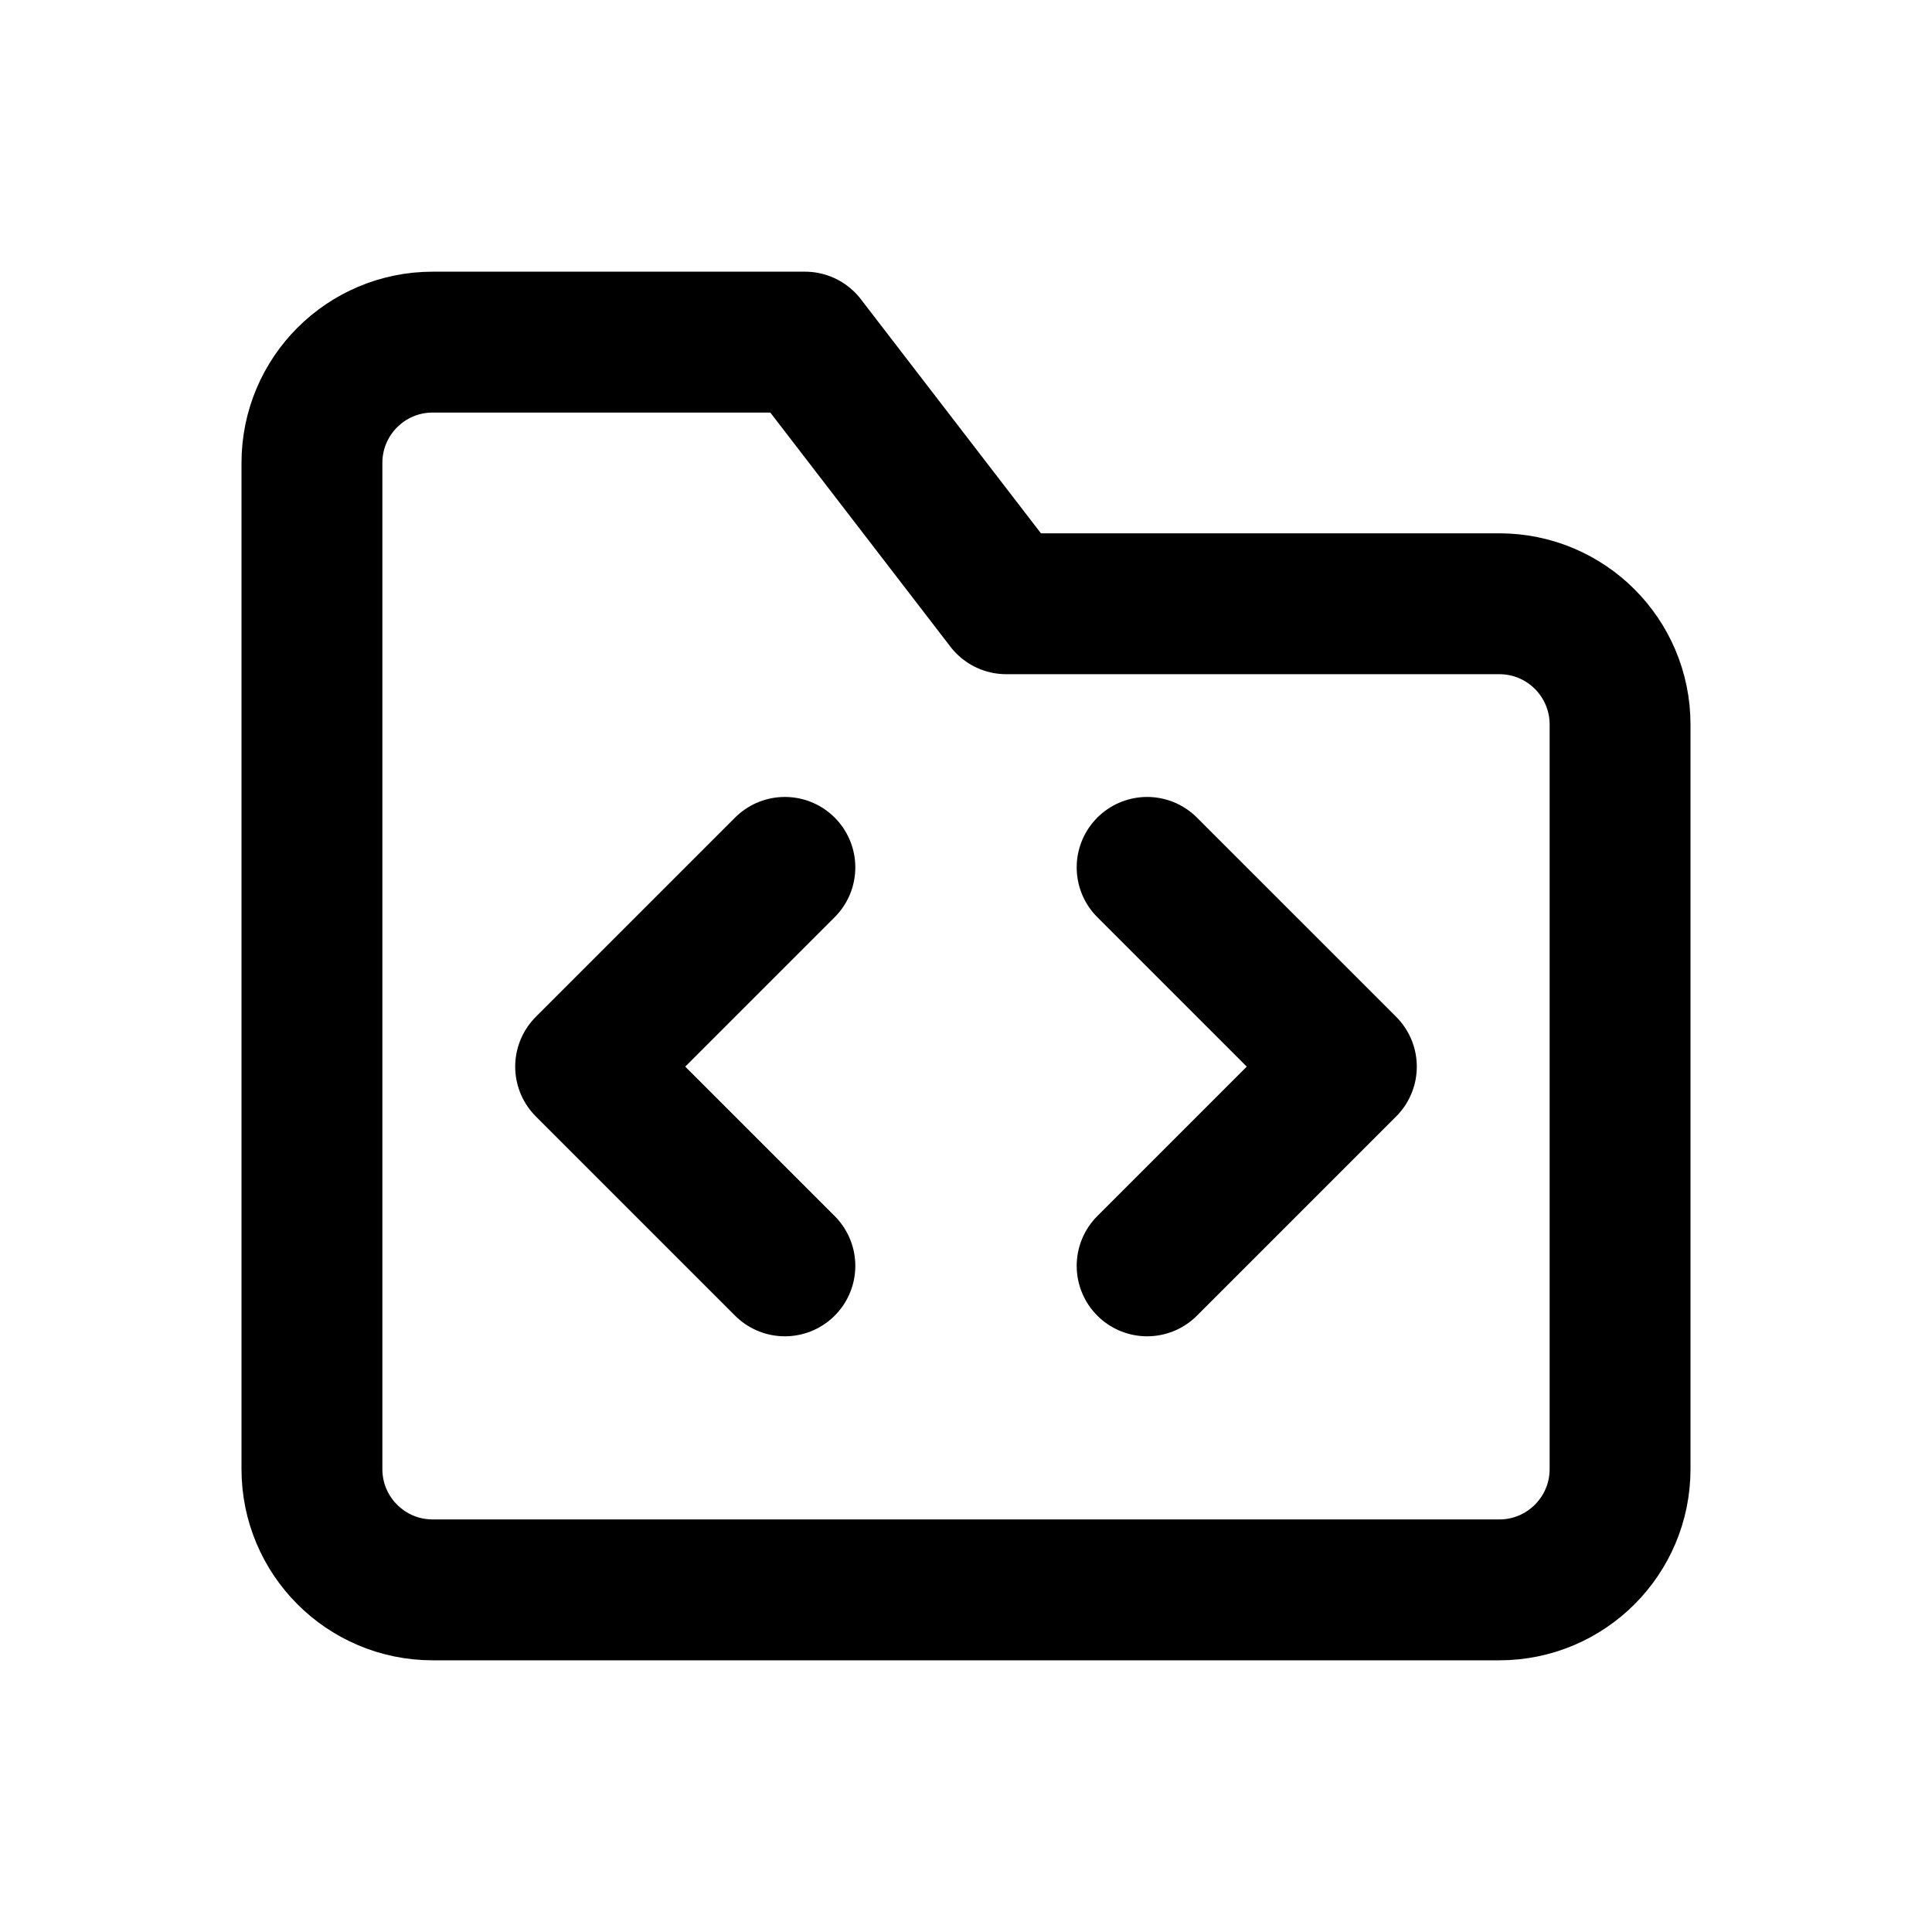
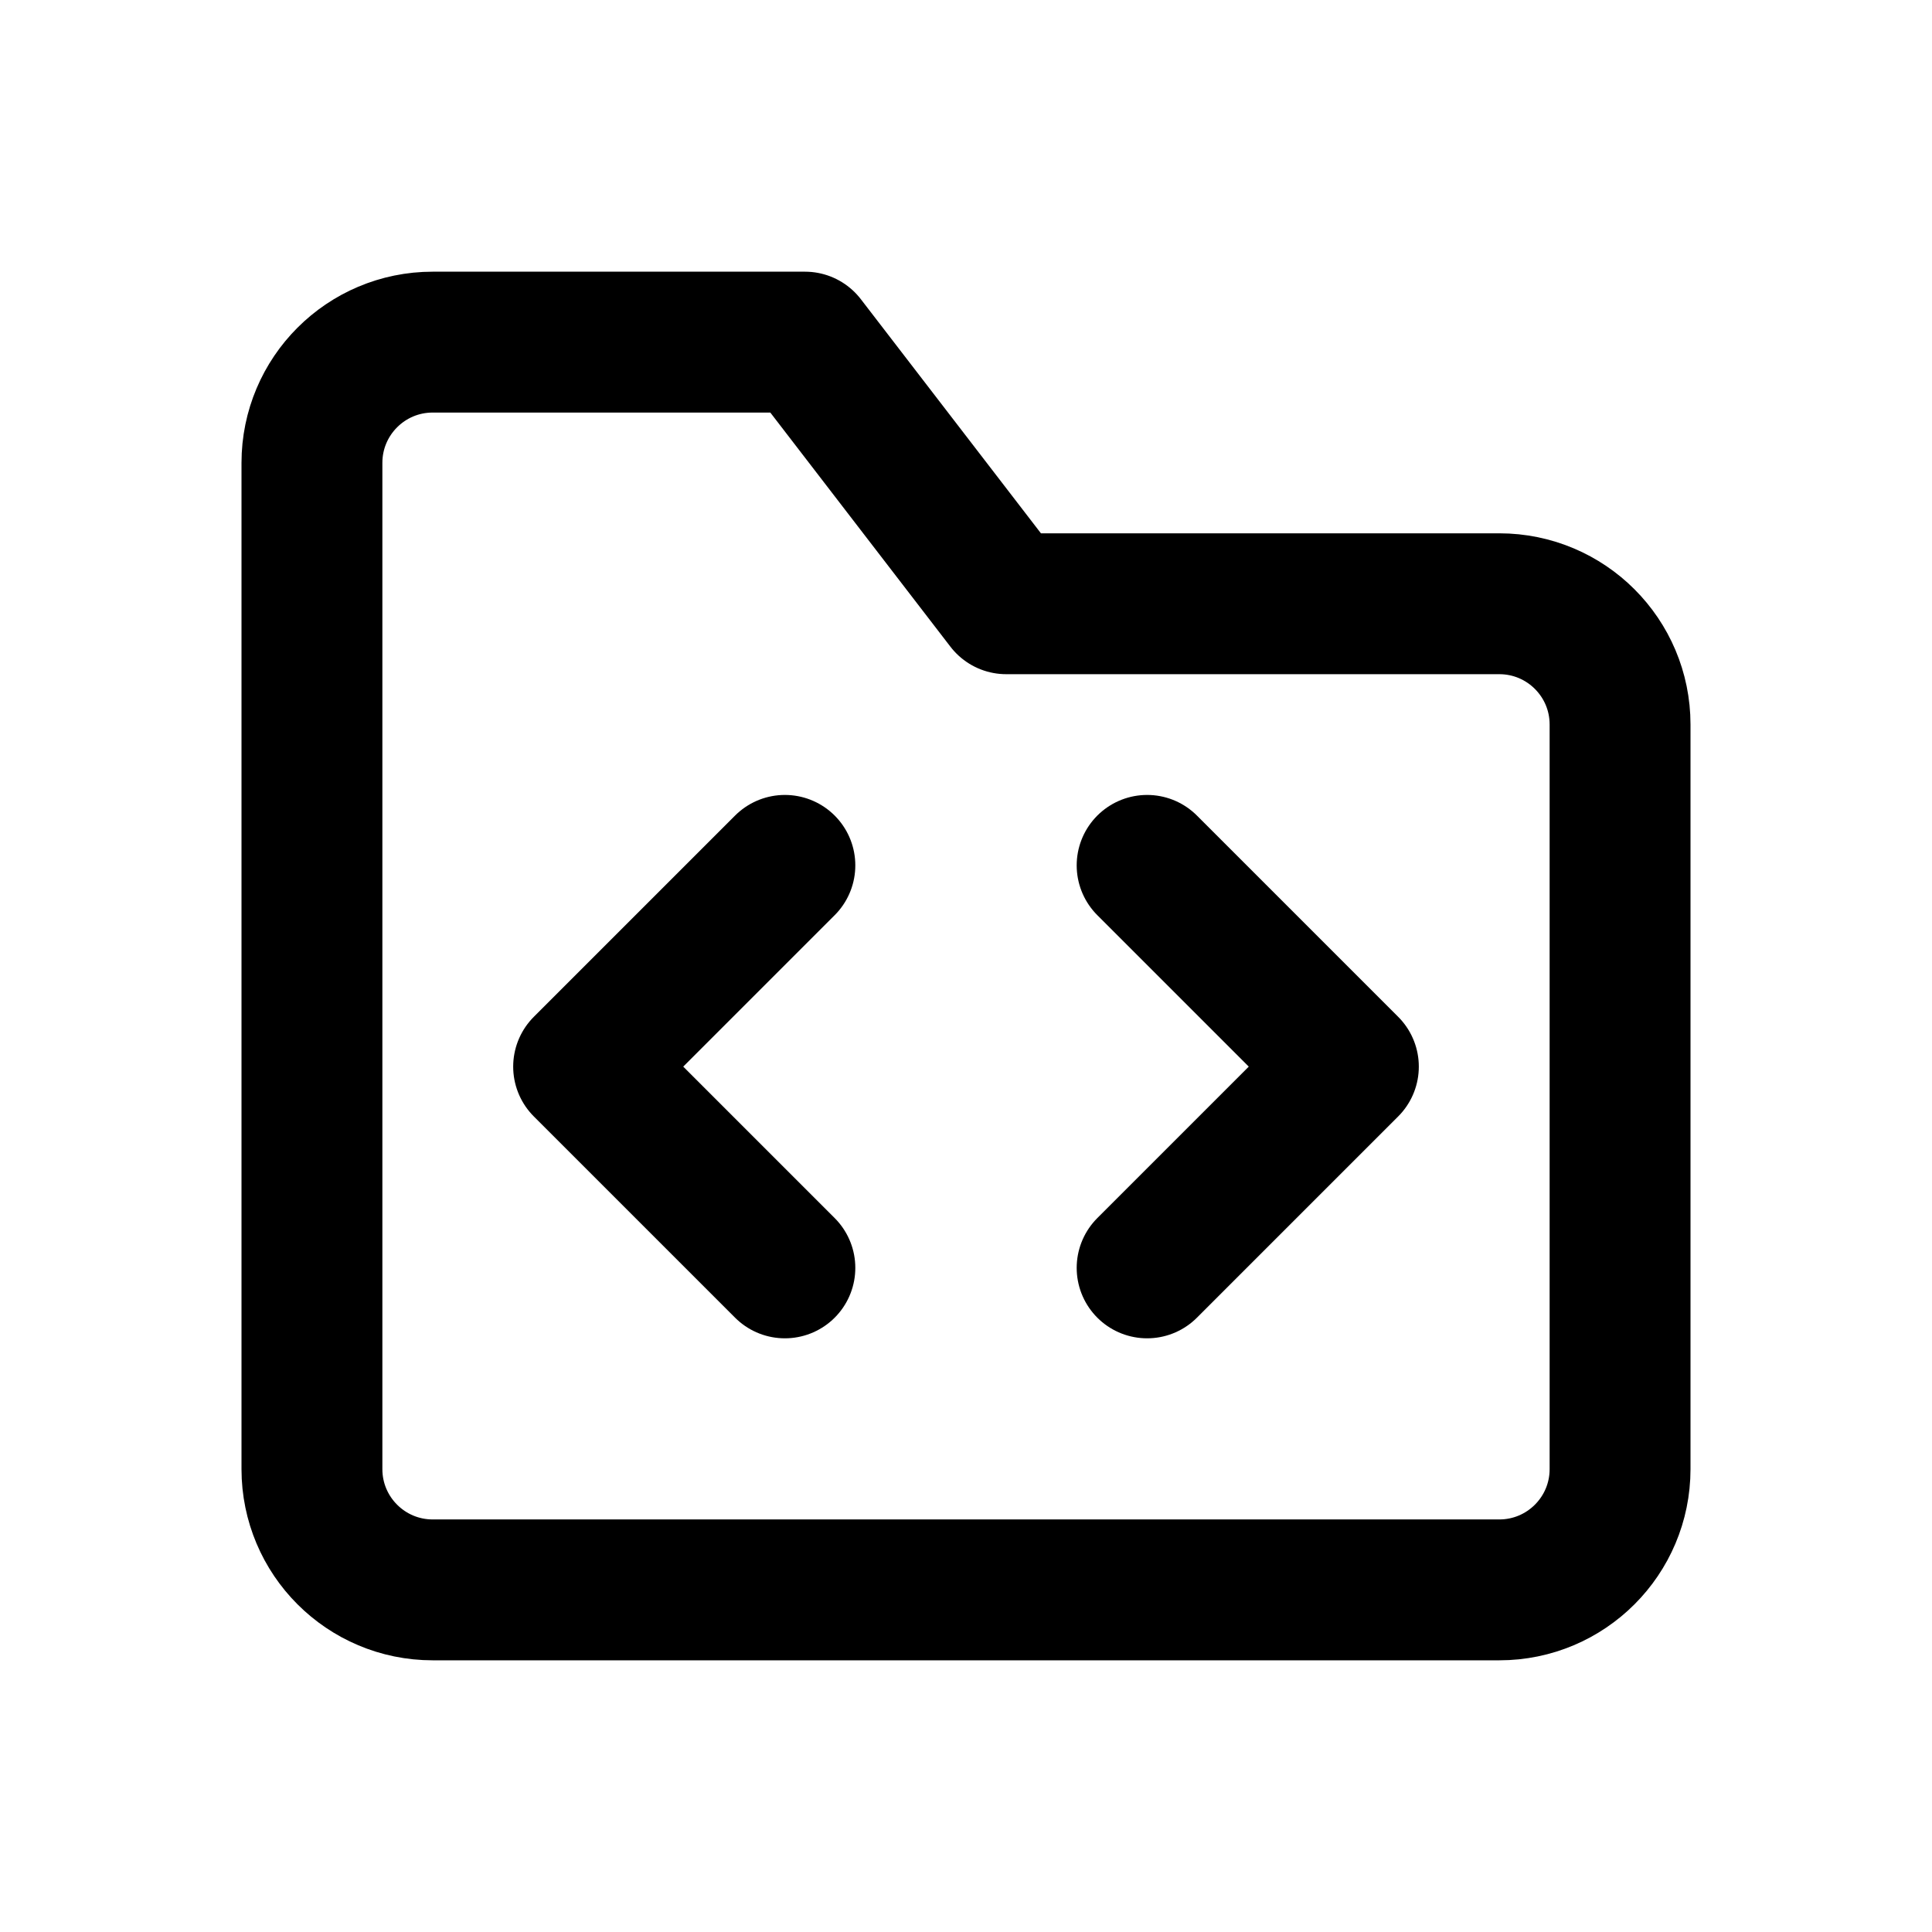
<svg xmlns="http://www.w3.org/2000/svg" width="24" height="24" viewBox="0 0 24 24" fill="none" stroke="currentColor" stroke-width="1.75" stroke-linecap="round" stroke-linejoin="round" aria-hidden="true" focusable="false">
-   <path d="M3.875 7.5v-1.75a1.5 1.5 0 0 1 1.5-1.5H10l2.5 3.25h6.125a1.5 1.5 0 0 1 1.5 1.5v9.25a1.5 1.5 0 0 1-1.5 1.5H5.375a1.5 1.5 0 0 1-1.5-1.5V7.5Z" />
-   <path d="M9.75 10.775L7.275 13.25 9.75 15.725m4.5-4.95l2.475 2.475L14.25 15.725" />
+   <path d="M3.875 7.5V5.75A1.5 1.5 0 0 1 5.375 4.25H10L12.5 7.5H18.625A1.5 1.5 0 0 1 20.125 9V18.25A1.5 1.5 0 0 1 18.625 19.75H5.375A1.5 1.5 0 0 1 3.875 18.25V7.5Z" />
+   <path d="M9.75 10.75L7.25 13.25 9.75 15.75M14.25 10.75L16.75 13.25 14.25 15.75" />
</svg>
